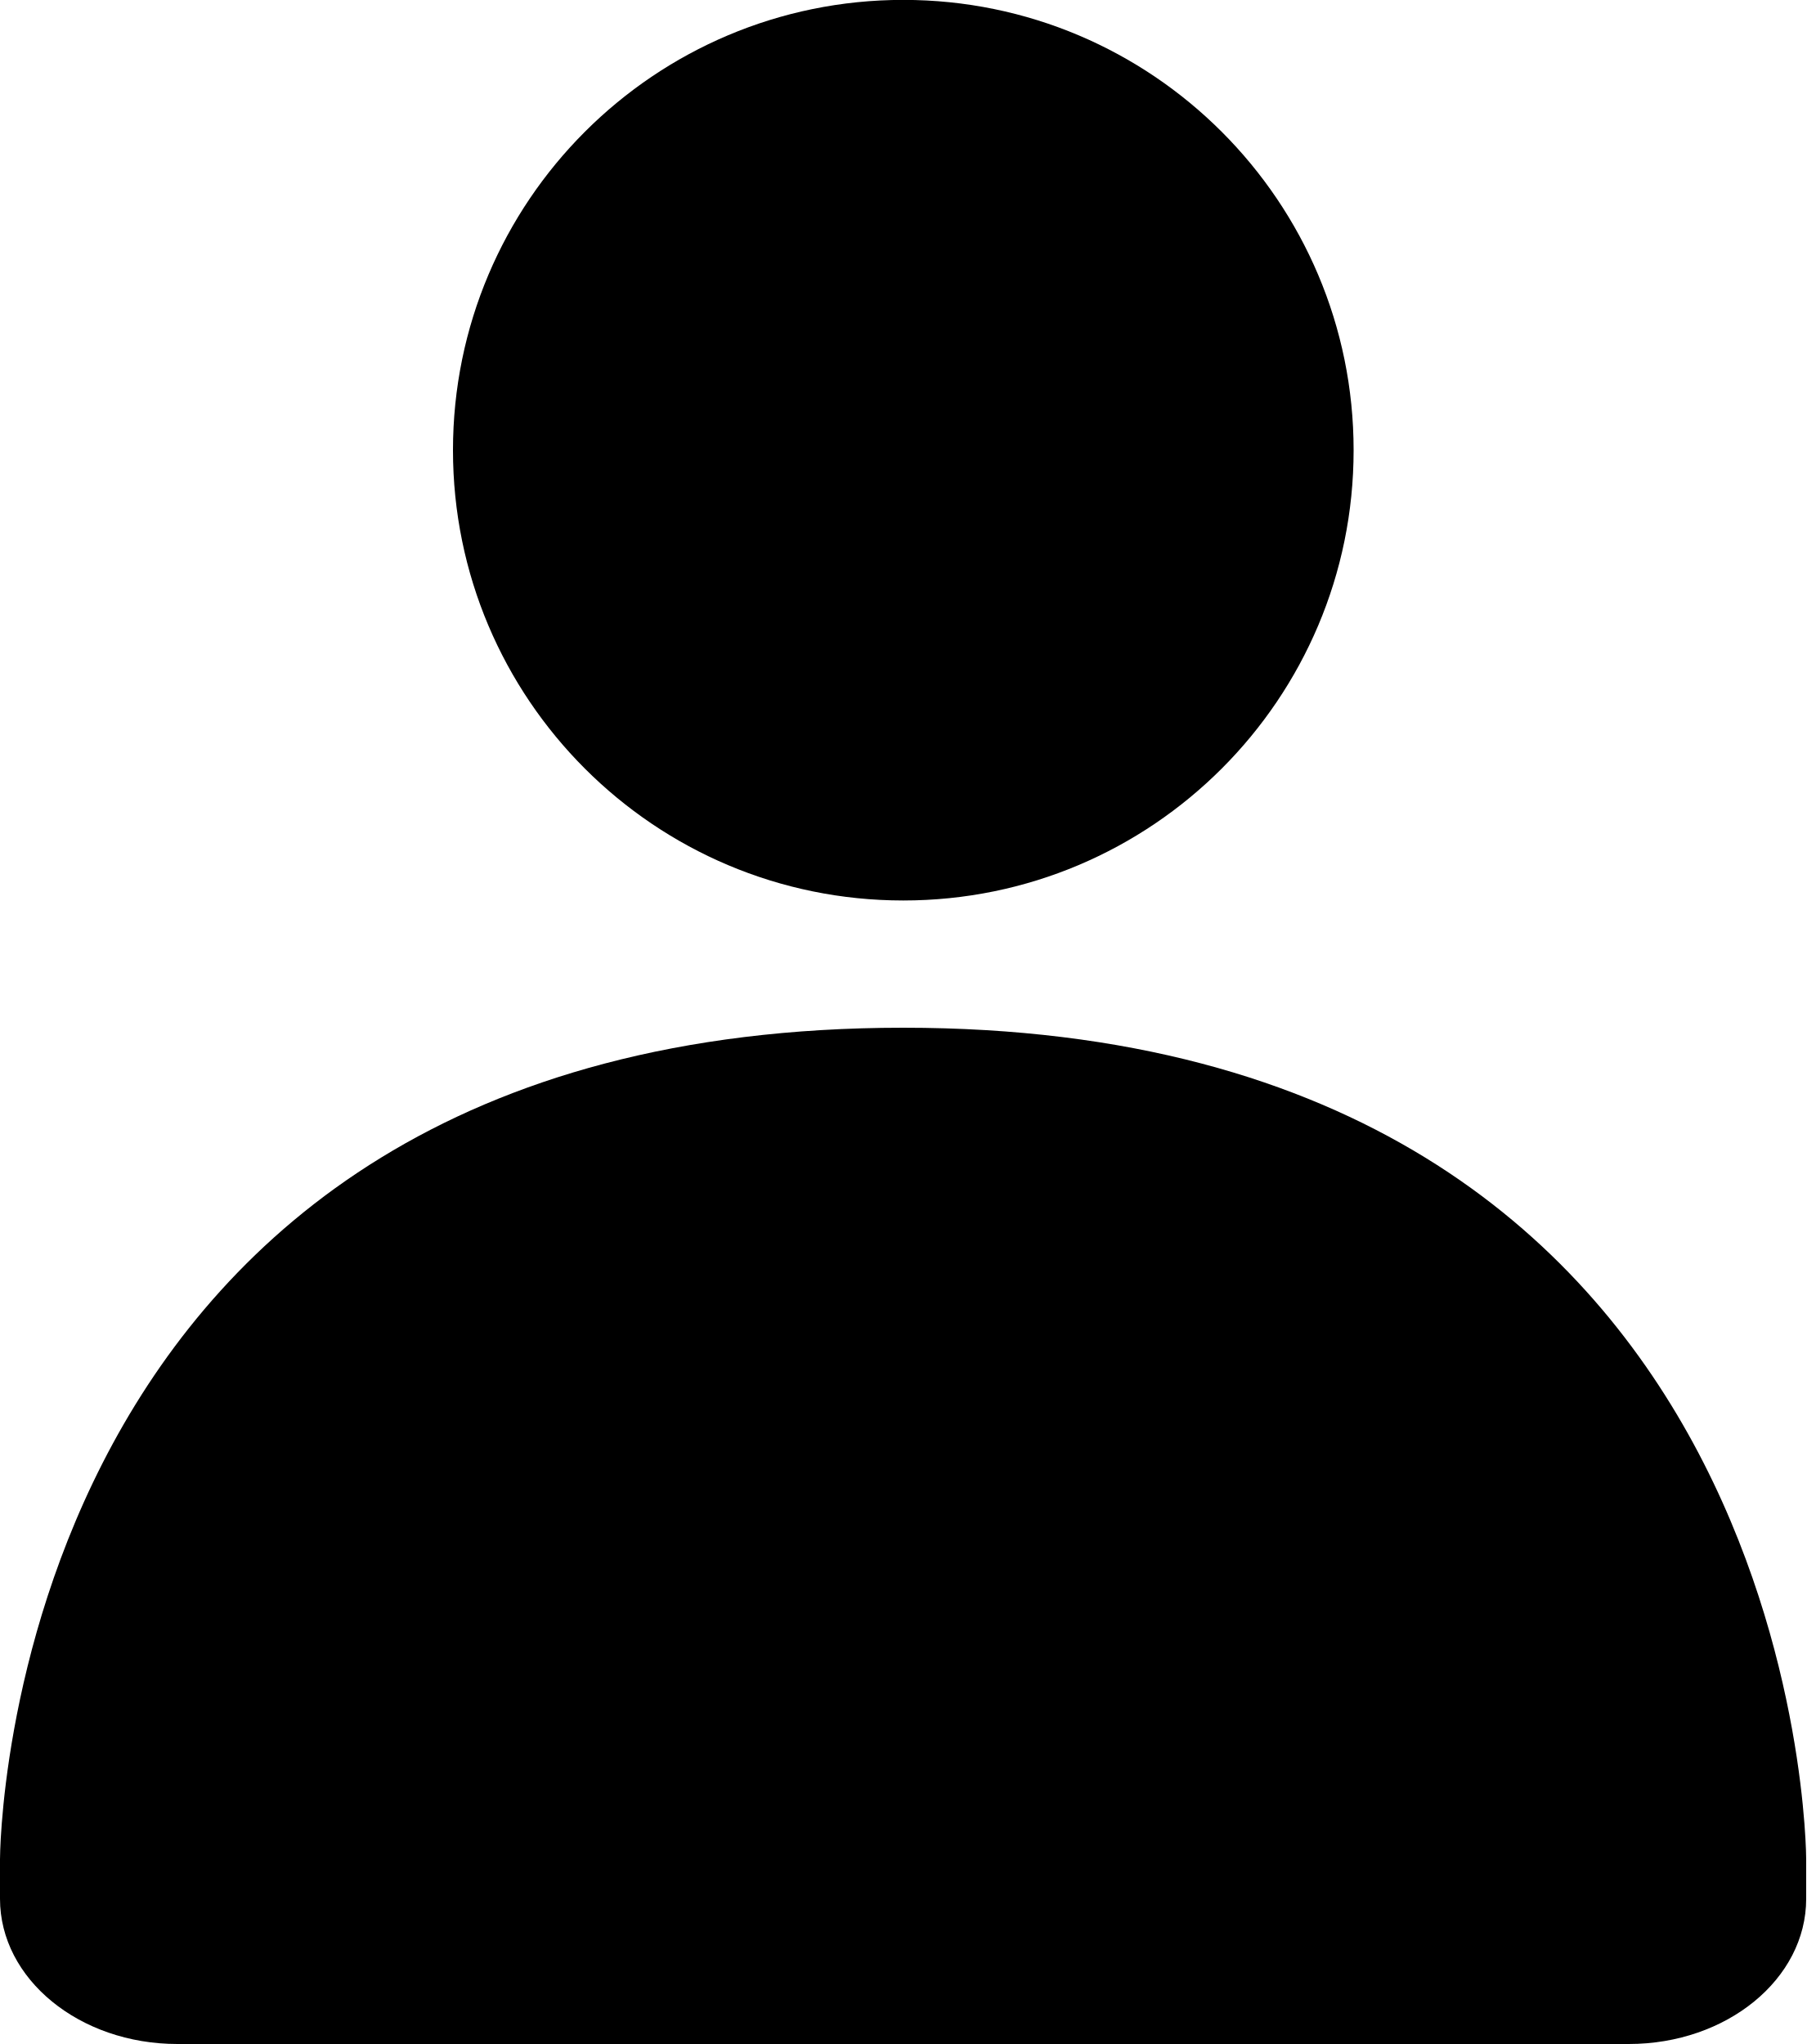
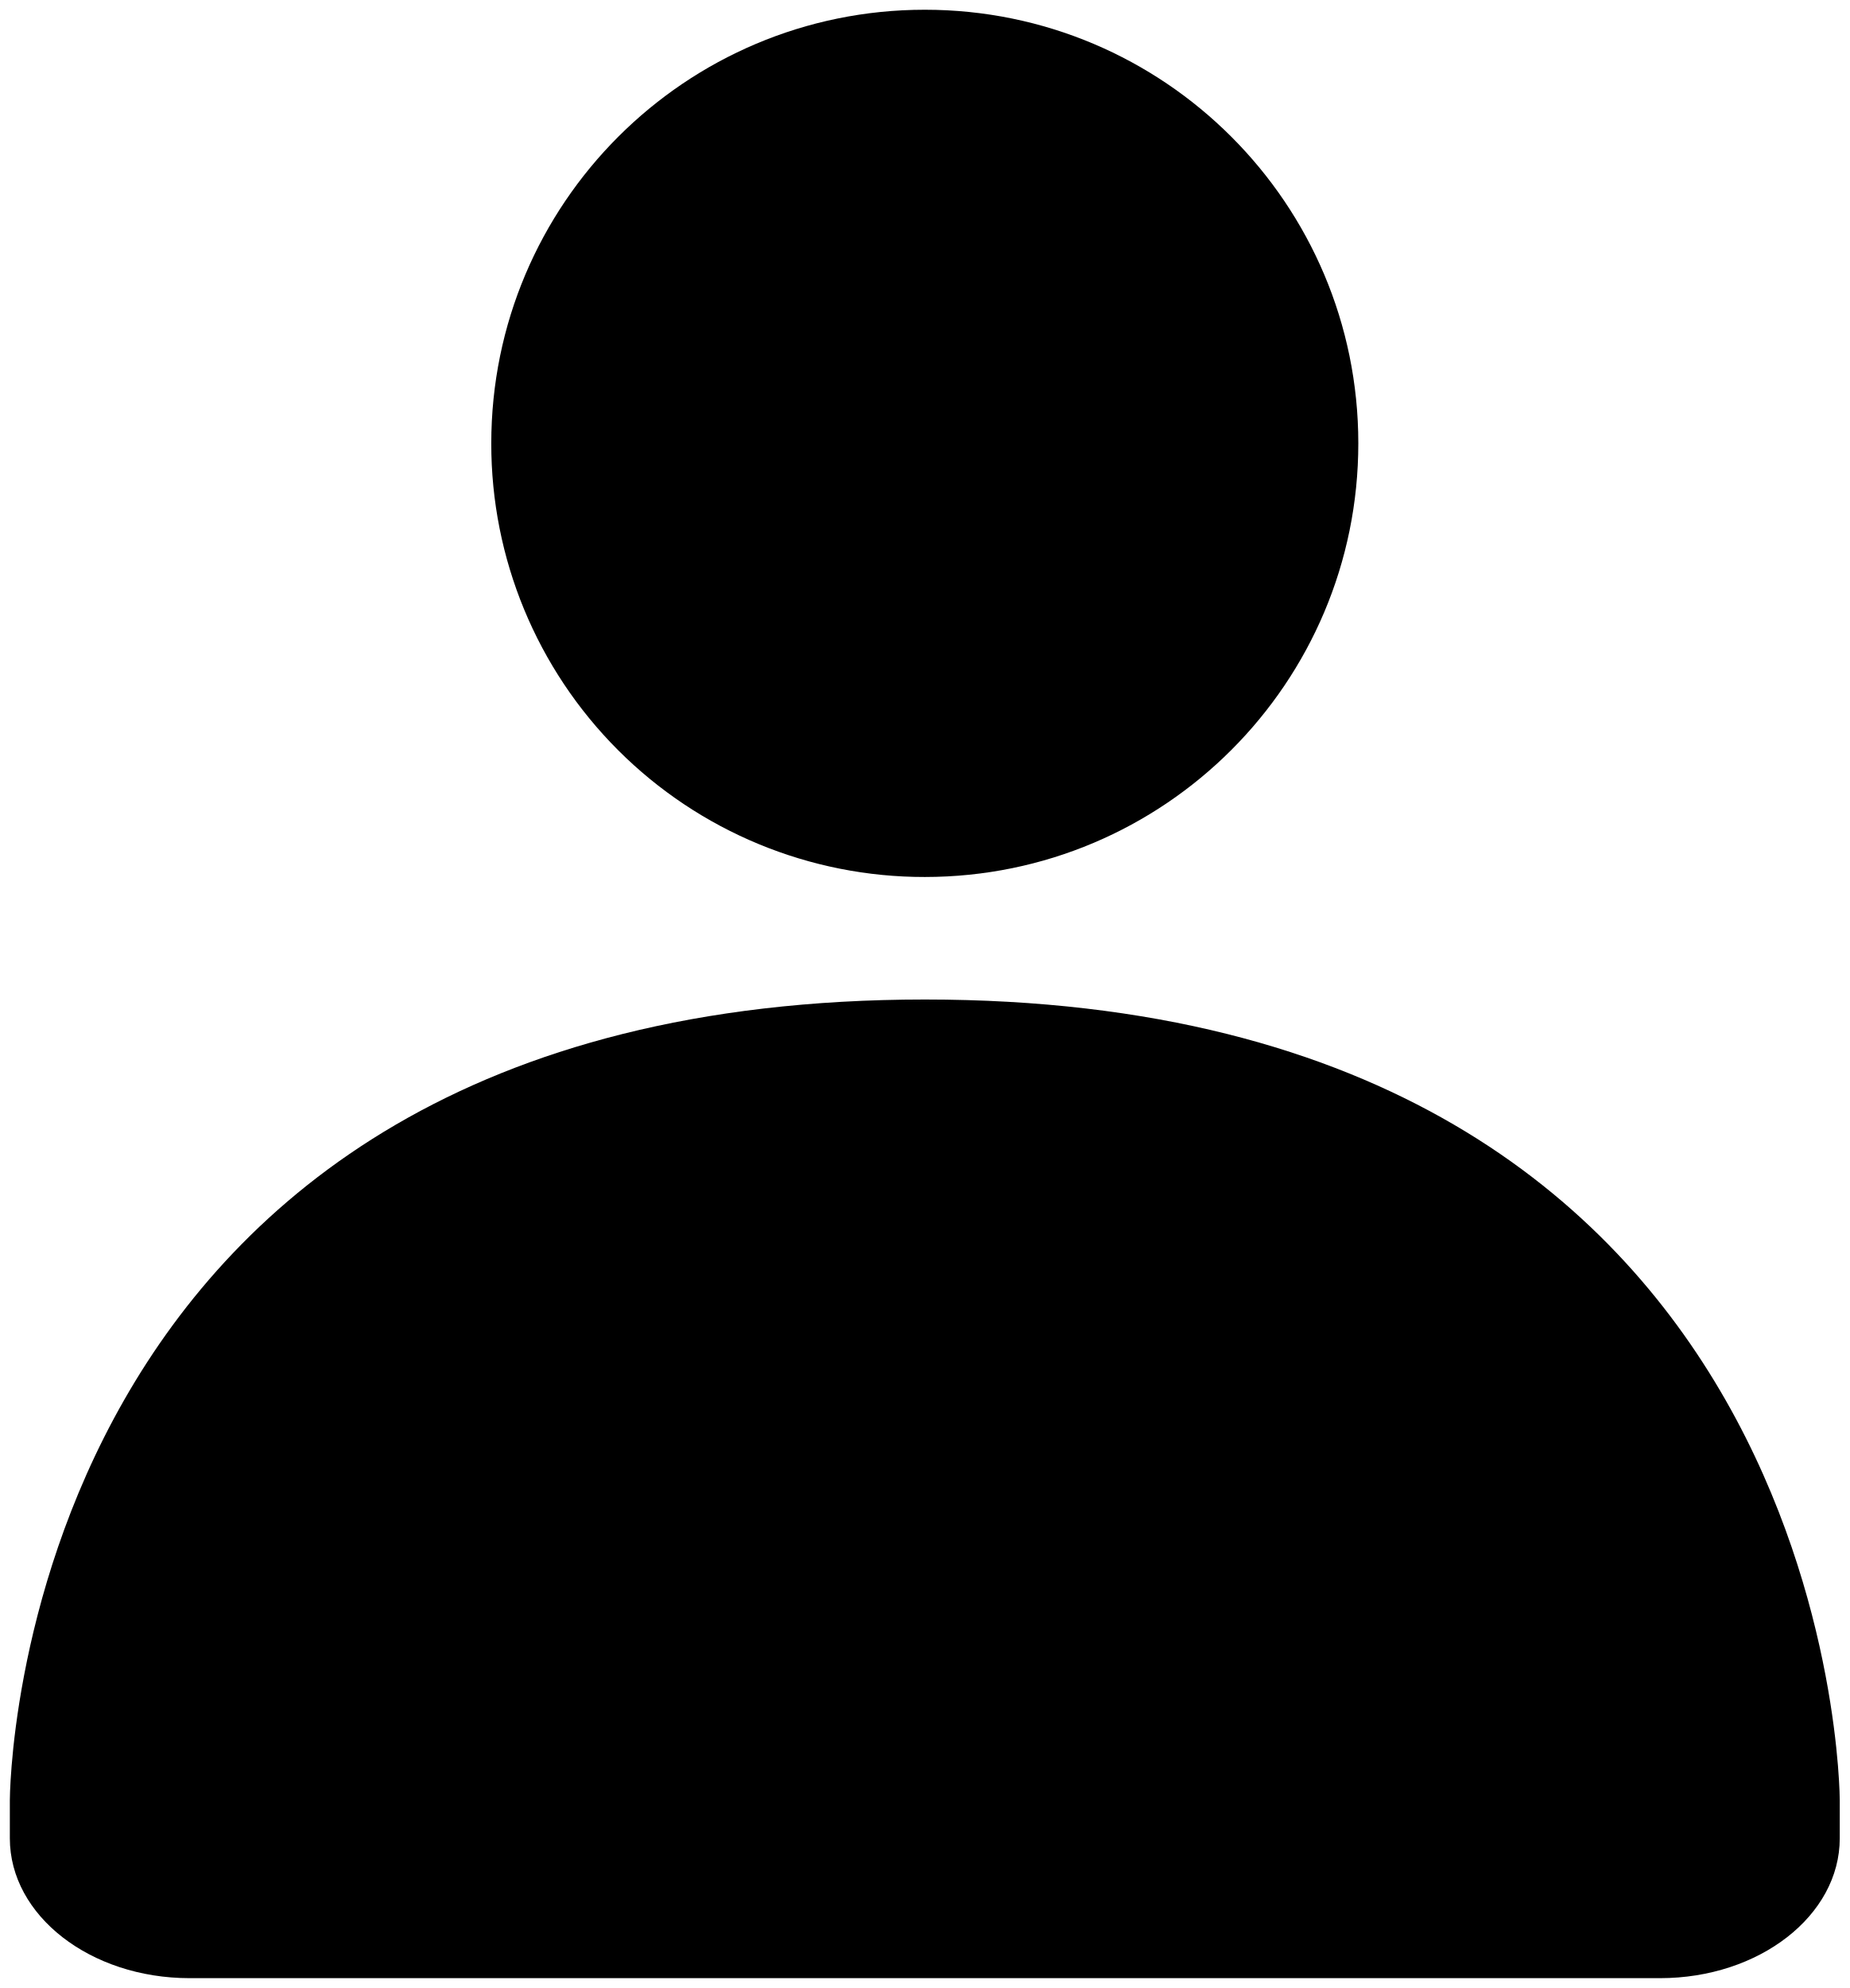
- <svg xmlns="http://www.w3.org/2000/svg" id="Layer_1" data-name="Layer 1" viewBox="0 0 176.74 200">
-   <path d="M88.37,88.11A44.06,44.06,0,1,0,44.32,44.05,44.06,44.06,0,0,0,88.37,88.11Zm0,12.45C0,100.56,0,181.92,0,181.92v3.87C0,193.64,7.77,200,17.36,200h142c9.59,0,17.36-6.36,17.36-14.21v-3.87S176.74,100.56,88.37,100.56Z" />
+ <svg xmlns="http://www.w3.org/2000/svg" id="Layer_1" data-name="Layer 1" viewBox="0 0 187.98 202">
+   <path d="M94,89.11A44.06,44.06,0,1,0,49.93,45.05,44,44,0,0,0,94,89.11Zm0,12.45c-93,0-93,81.36-93,81.36v3.87C1,194.64,9.18,201,19.27,201H168.71c10.09,0,18.27-6.36,18.27-14.21v-3.87S187,101.56,94,101.56Z" />
</svg>
